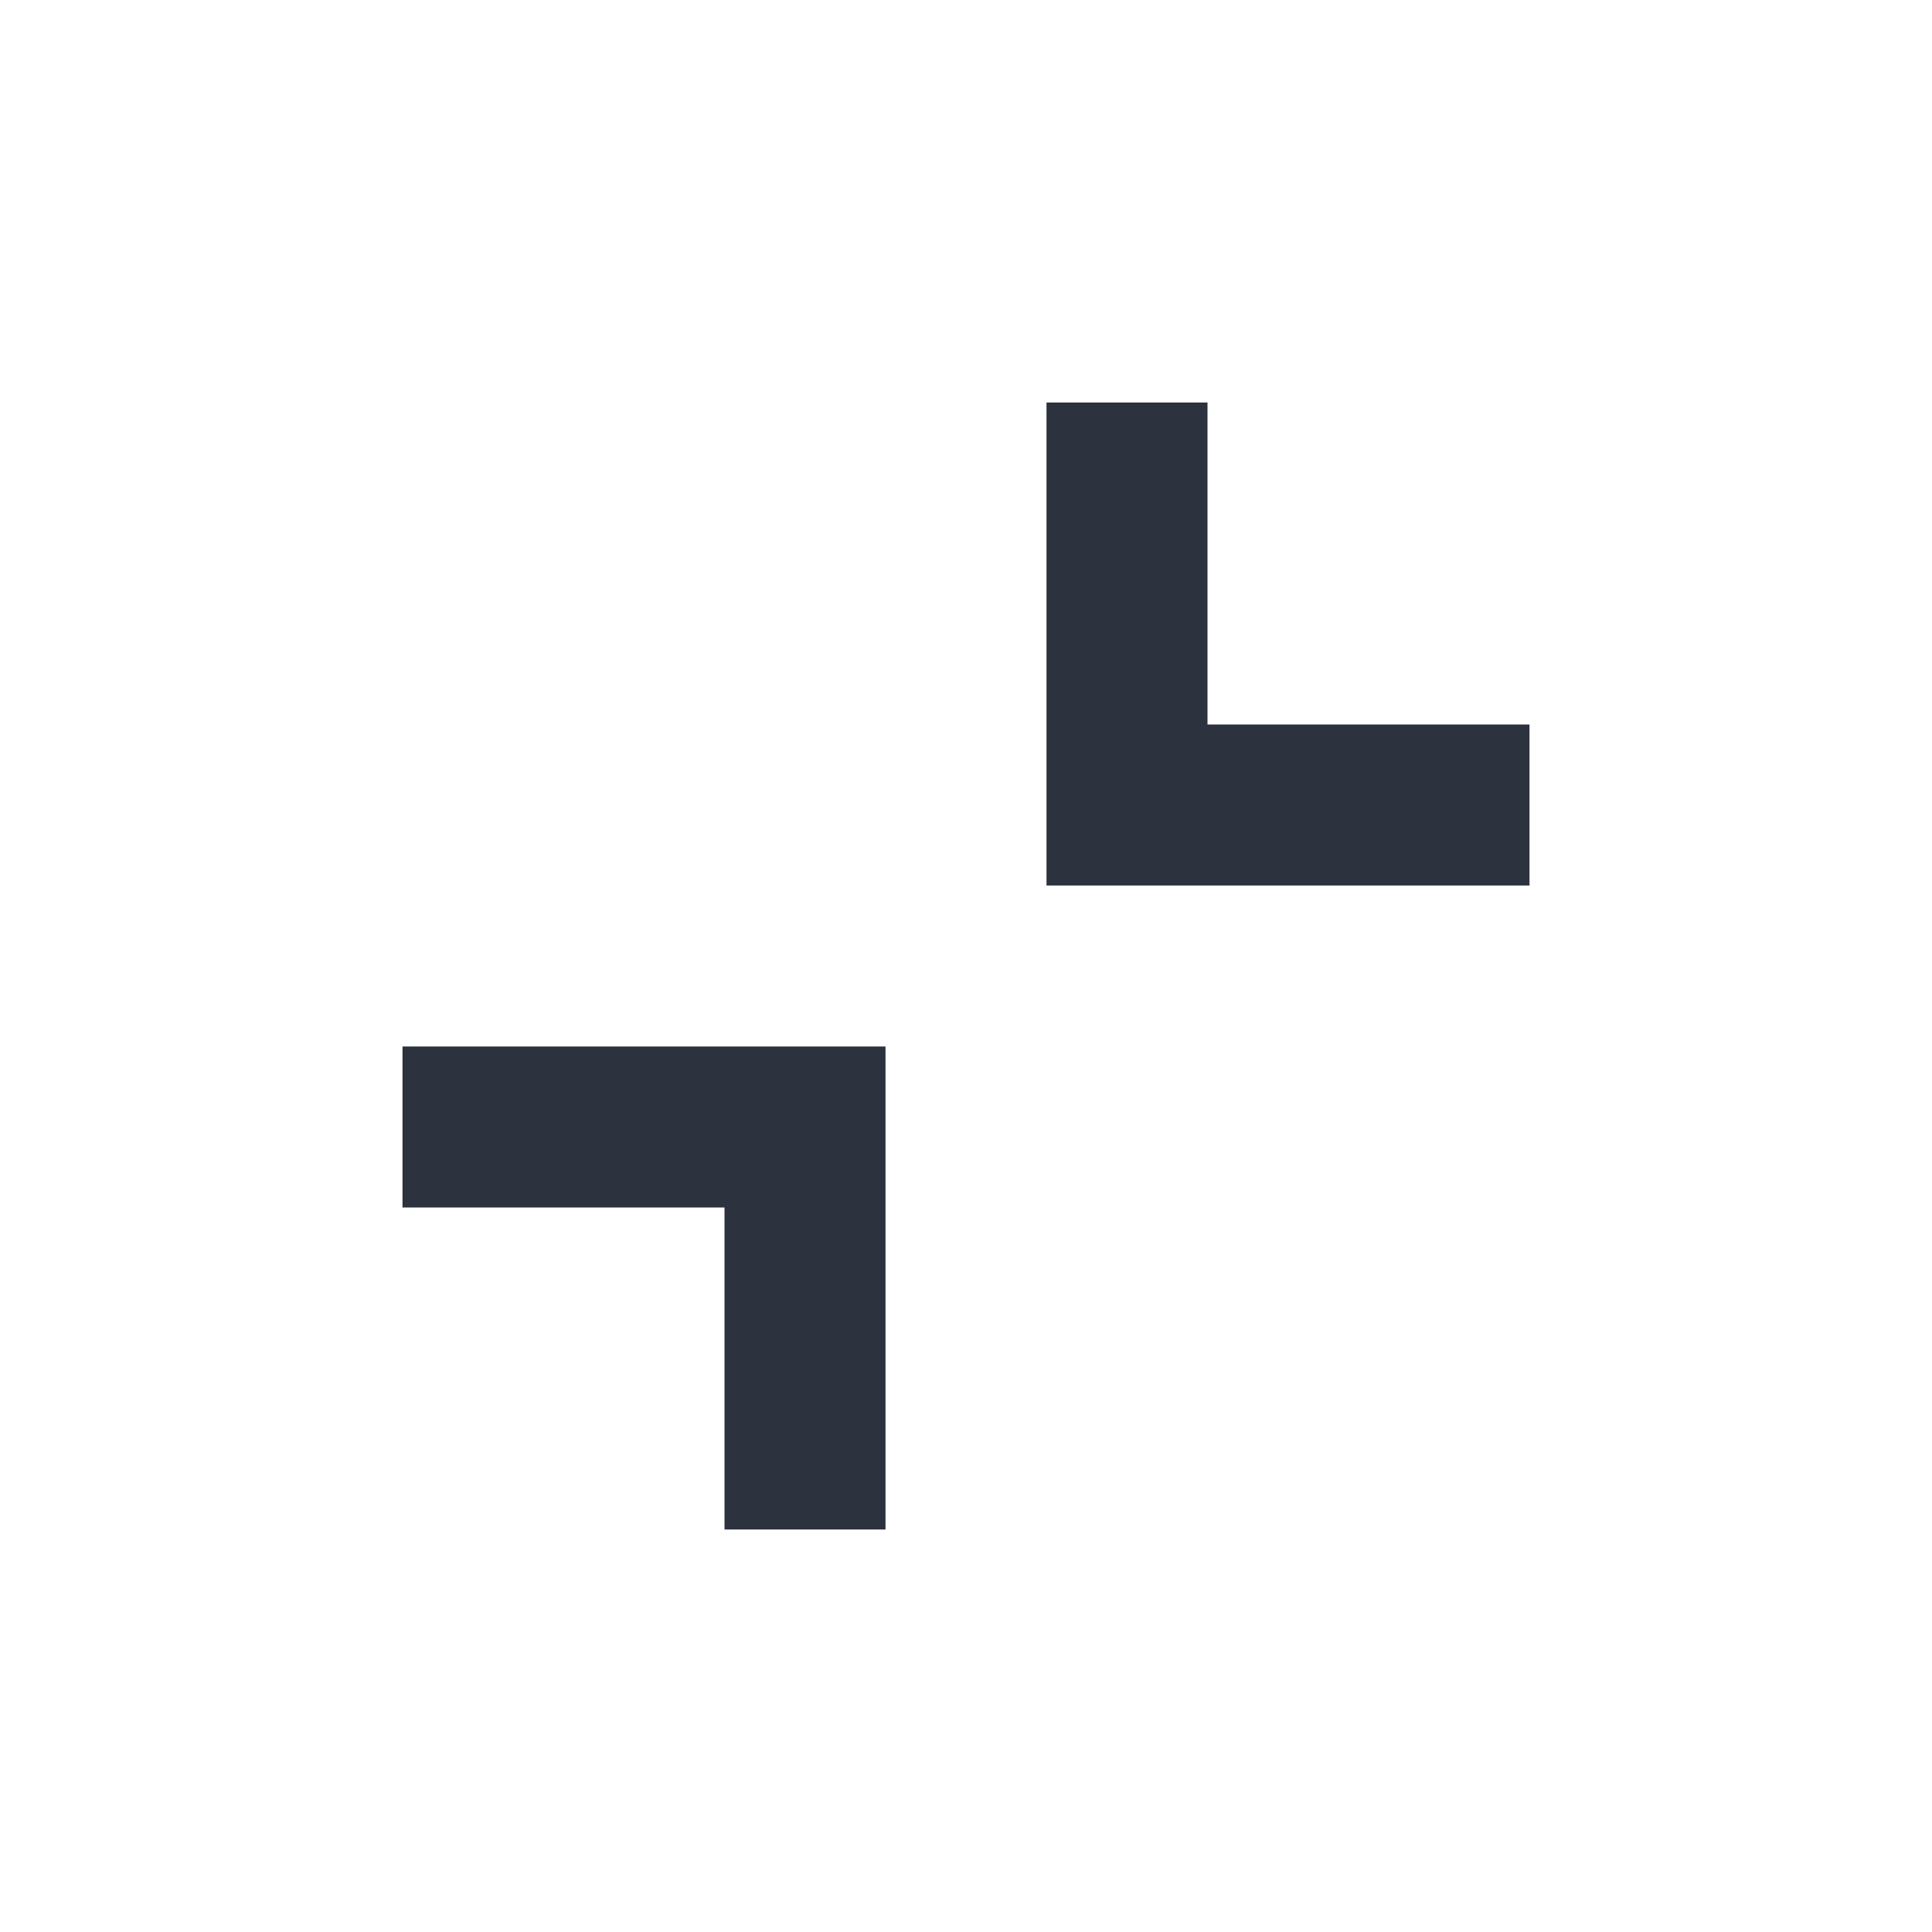
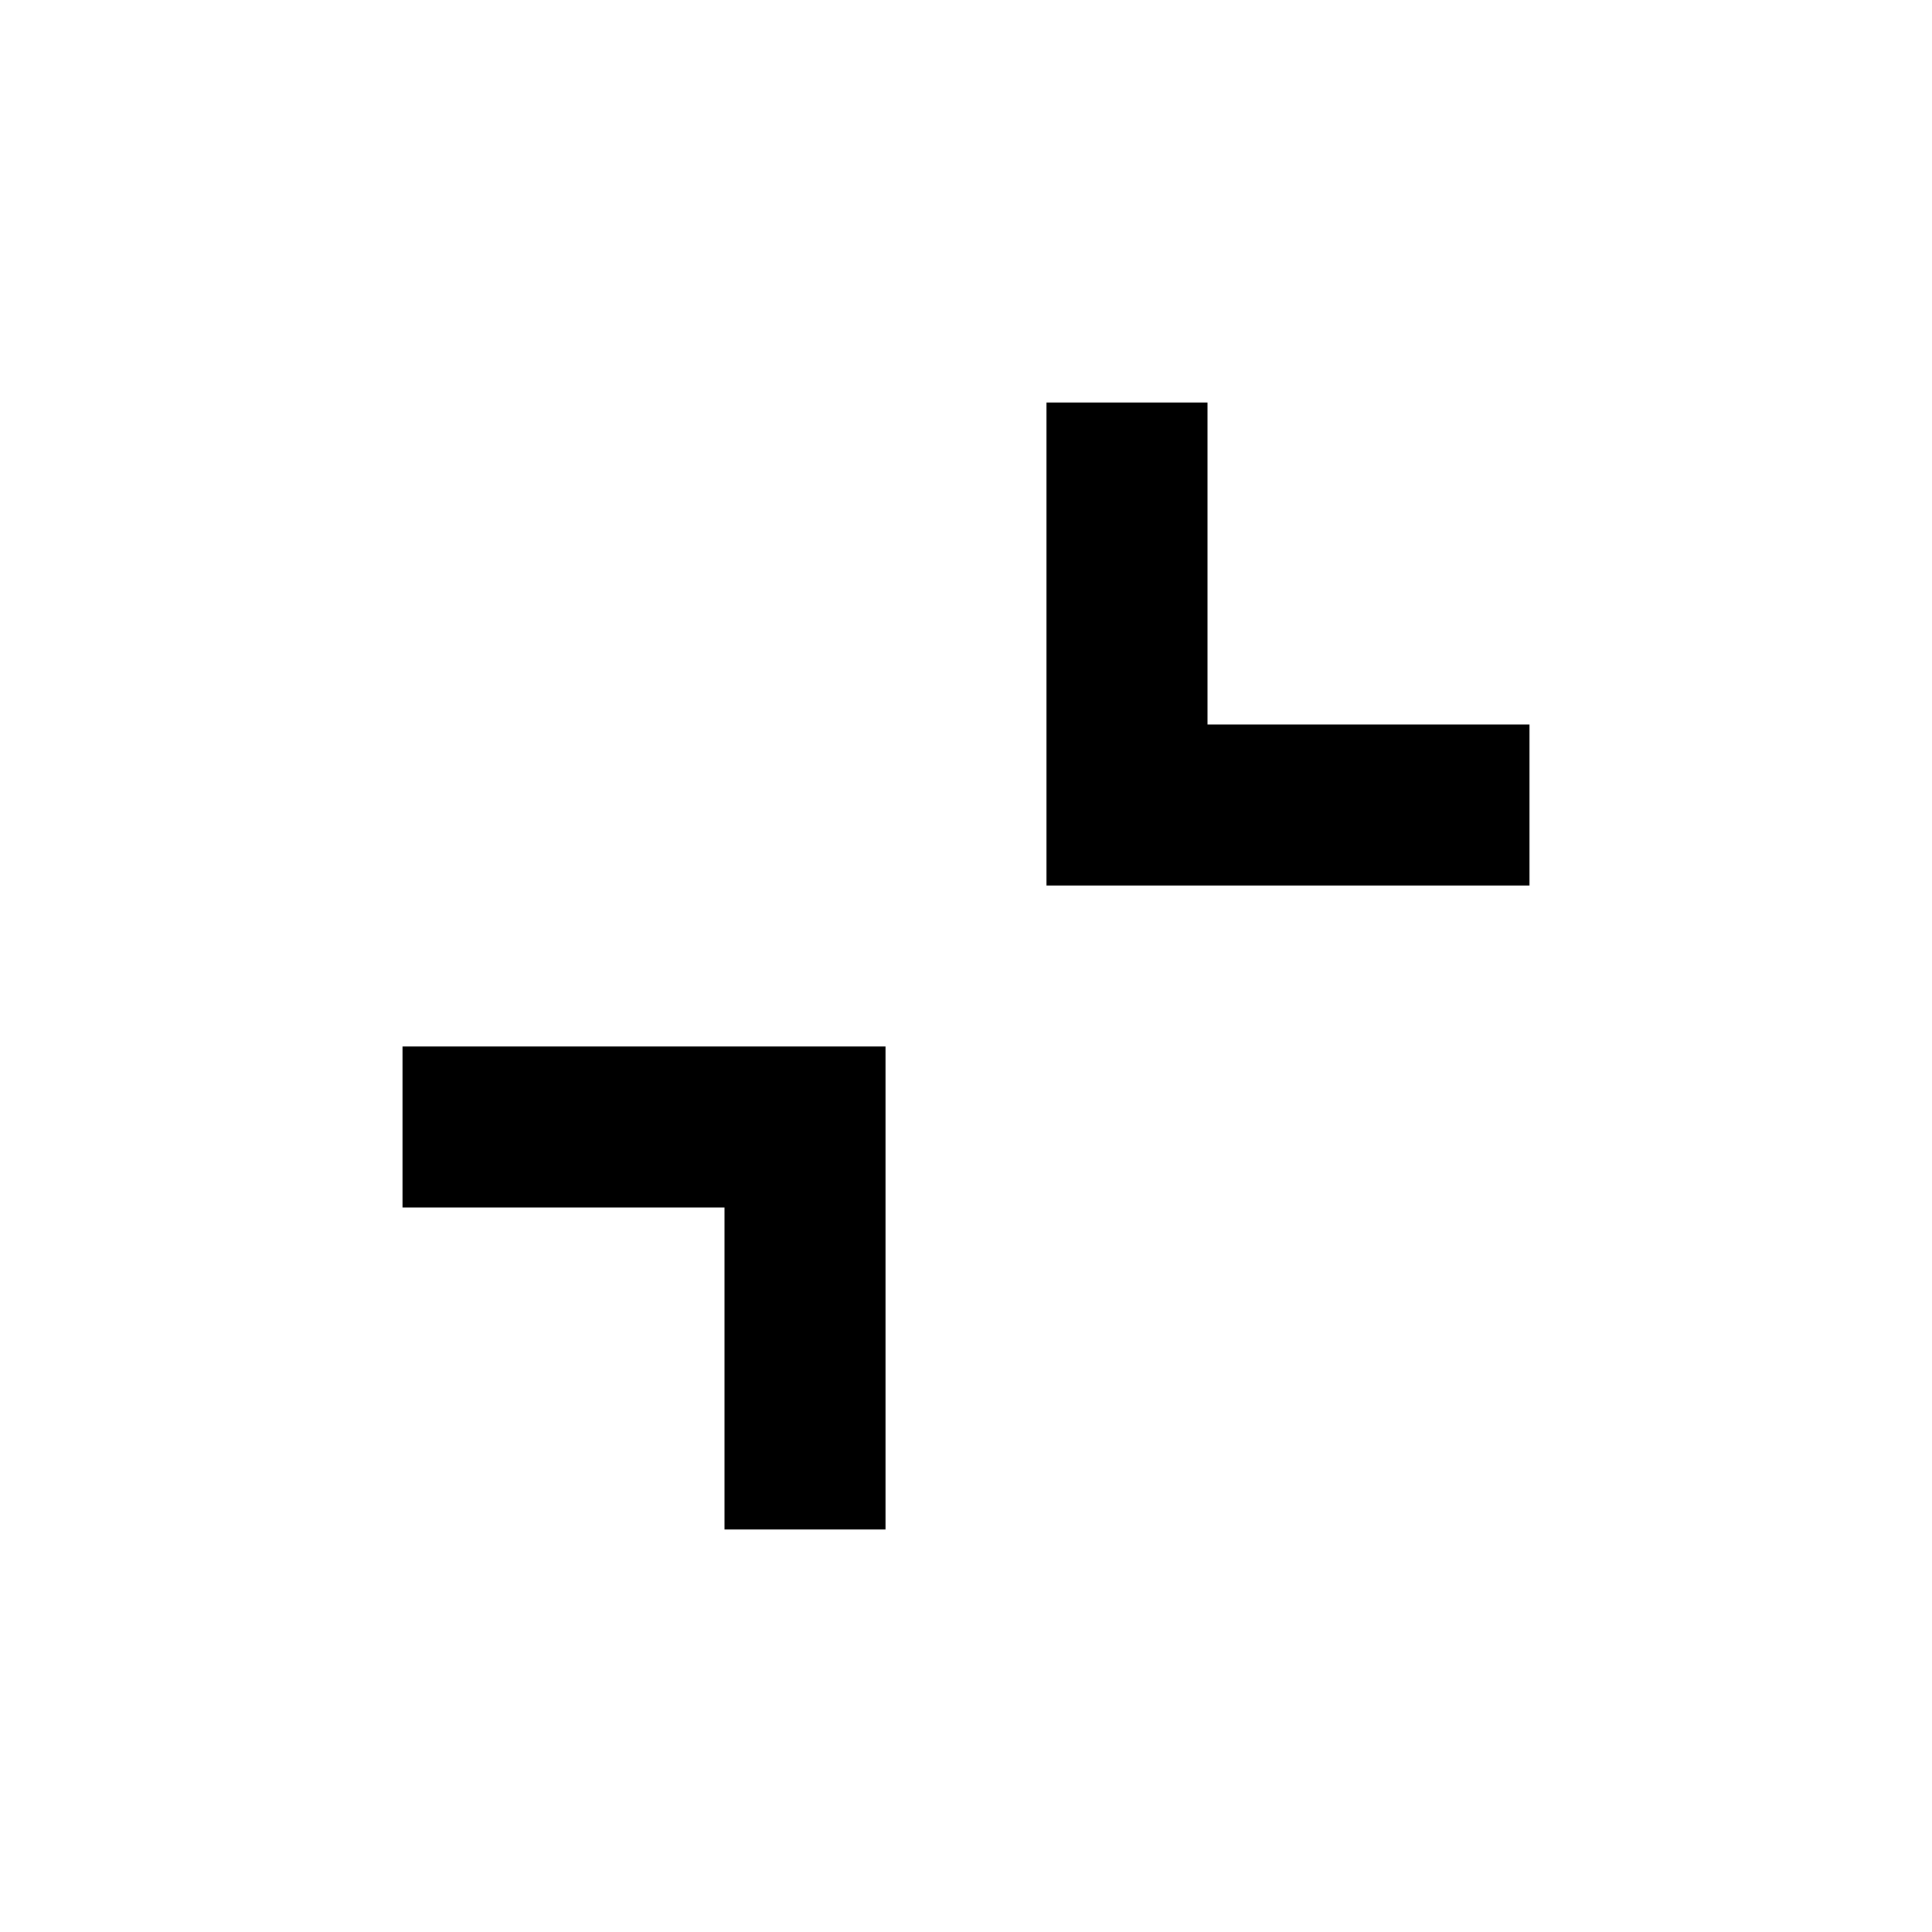
<svg xmlns="http://www.w3.org/2000/svg" width="24" height="24" viewBox="0 0 24 24" fill="none">
  <mask id="mask0_3449_987" style="mask-type:alpha" maskUnits="userSpaceOnUse" x="0" y="0" width="24" height="24">
    <rect width="24" height="24" fill="#D9D9D9" />
  </mask>
  <g mask="url(#mask0_3449_987)">
-     <path d="M11 13V19H9V15H5V13H11ZM15 5V9H19V11H13V5H15Z" fill="#2C323E" />
+     <path d="M11 13V19H9V15H5V13H11ZM15 5V9H19V11H13V5H15Z" fill="currentColor" />
  </g>
</svg>
